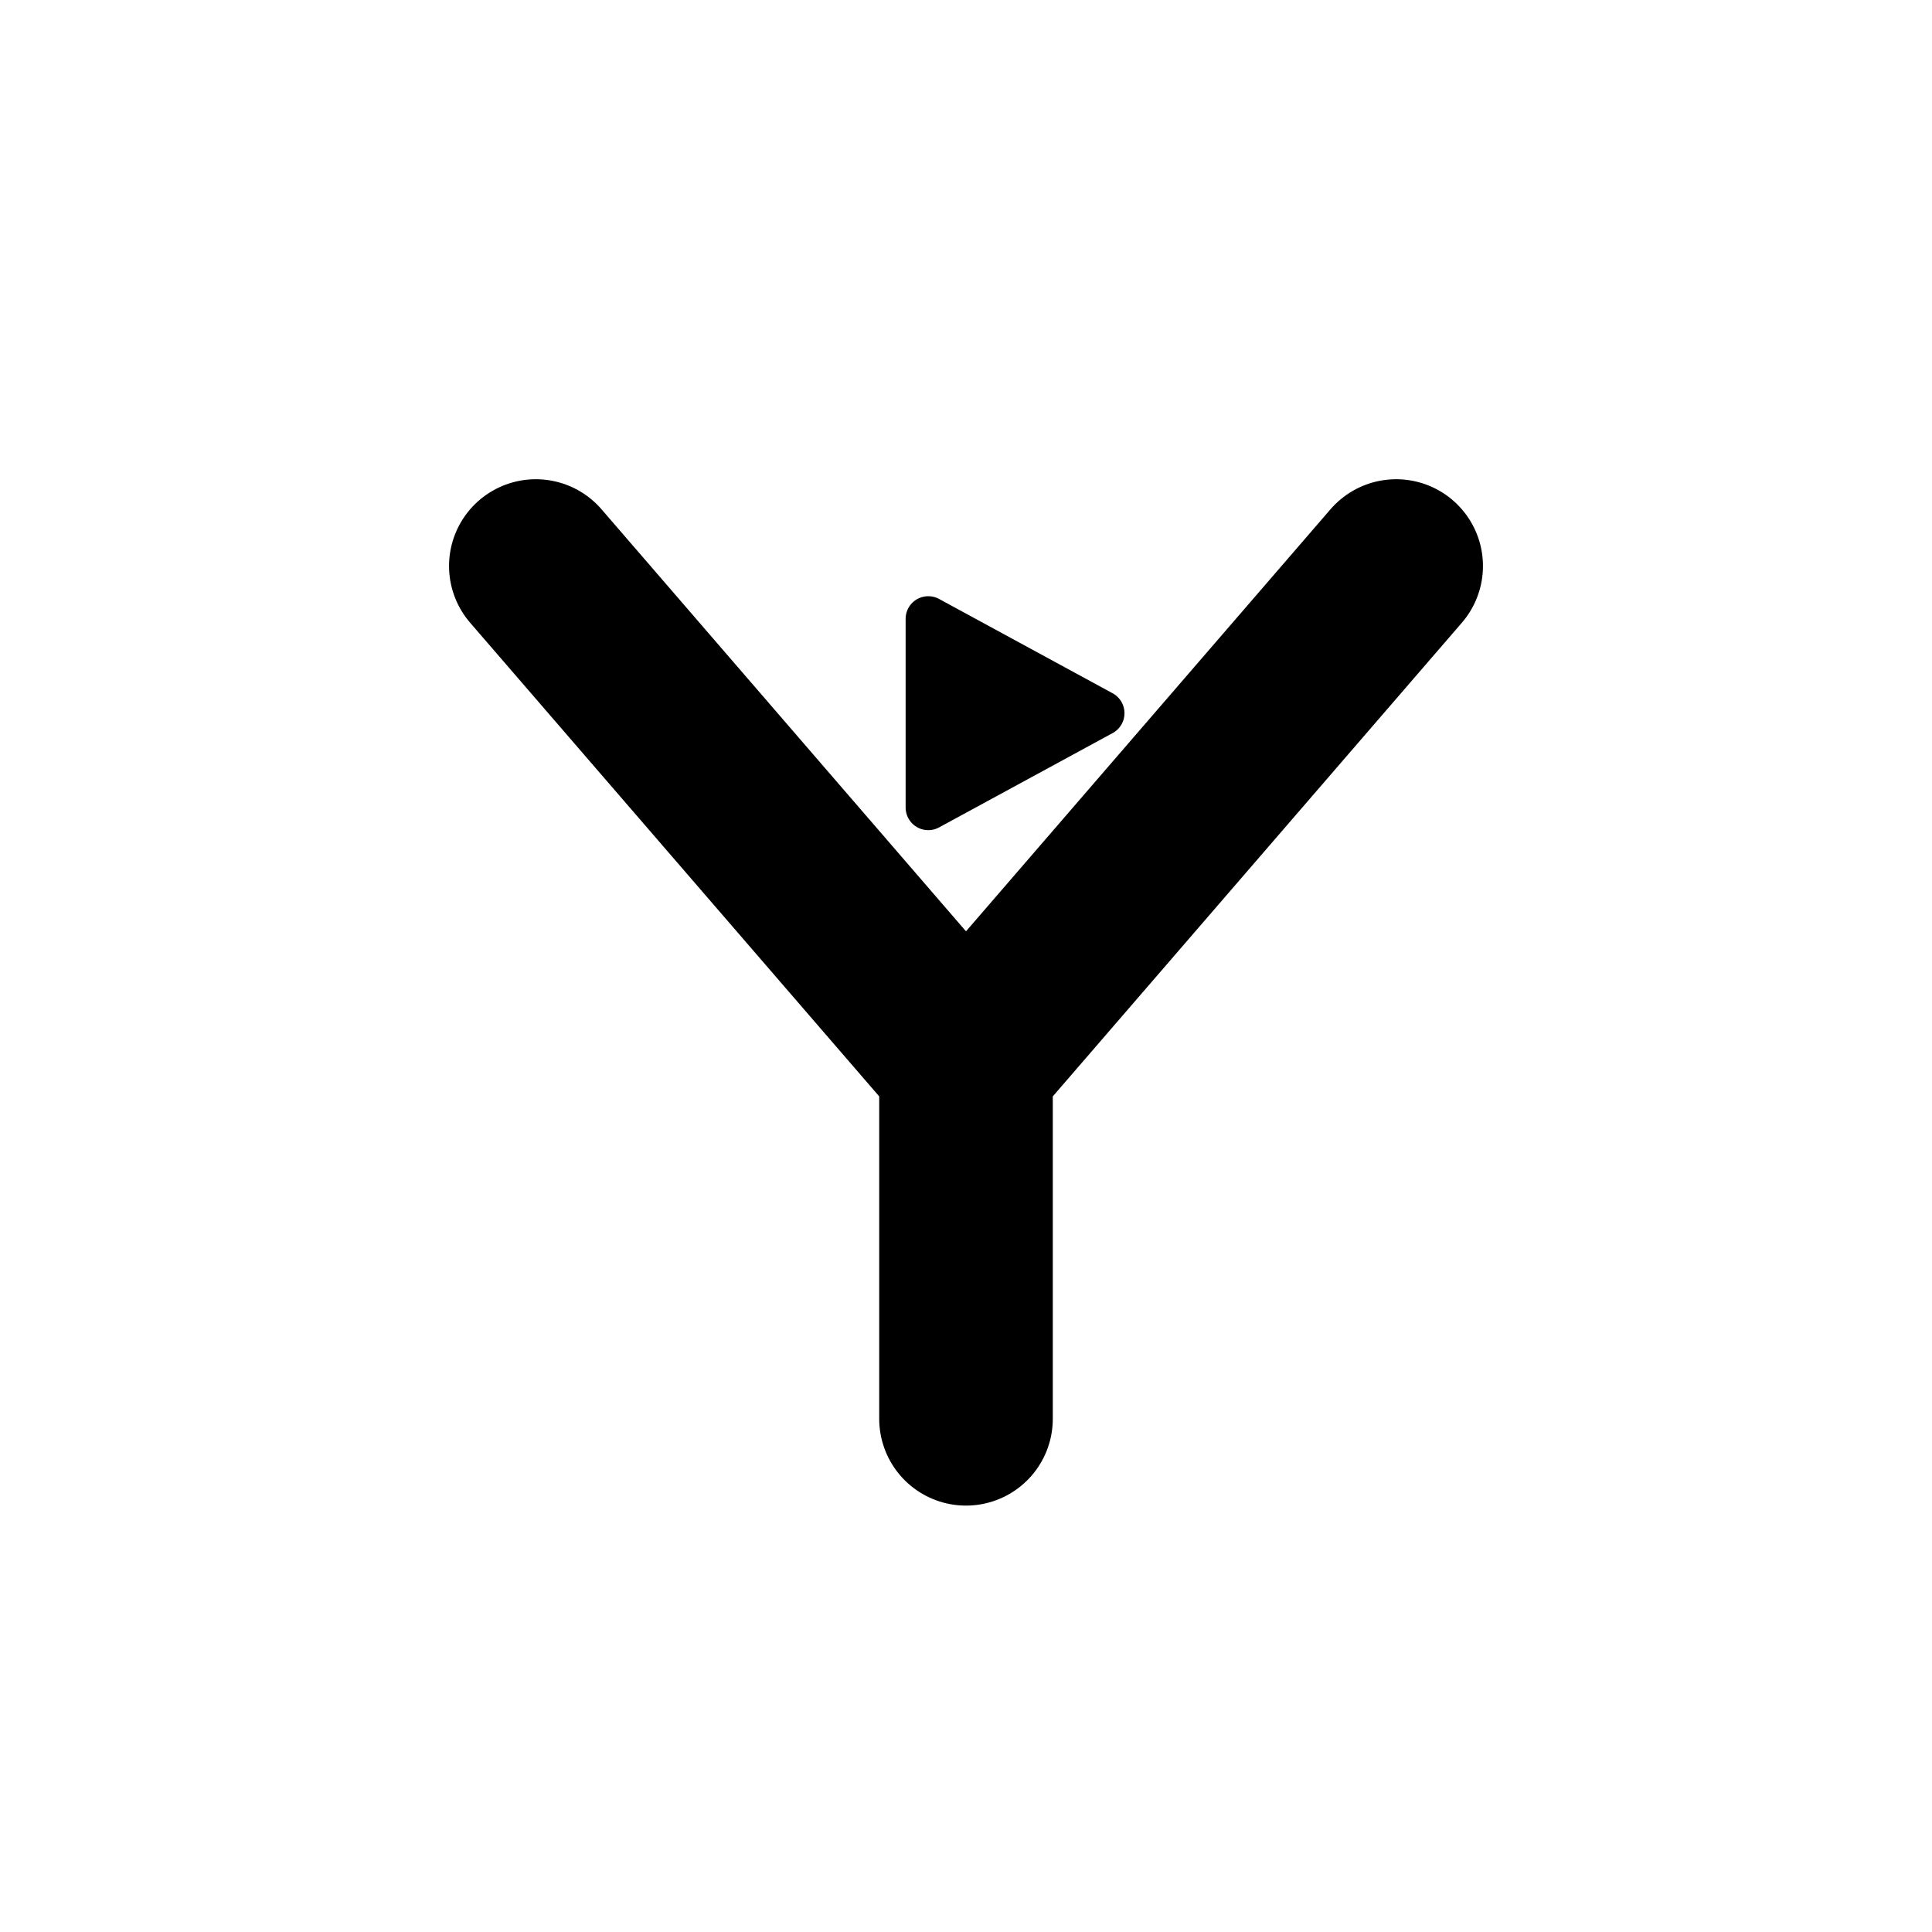
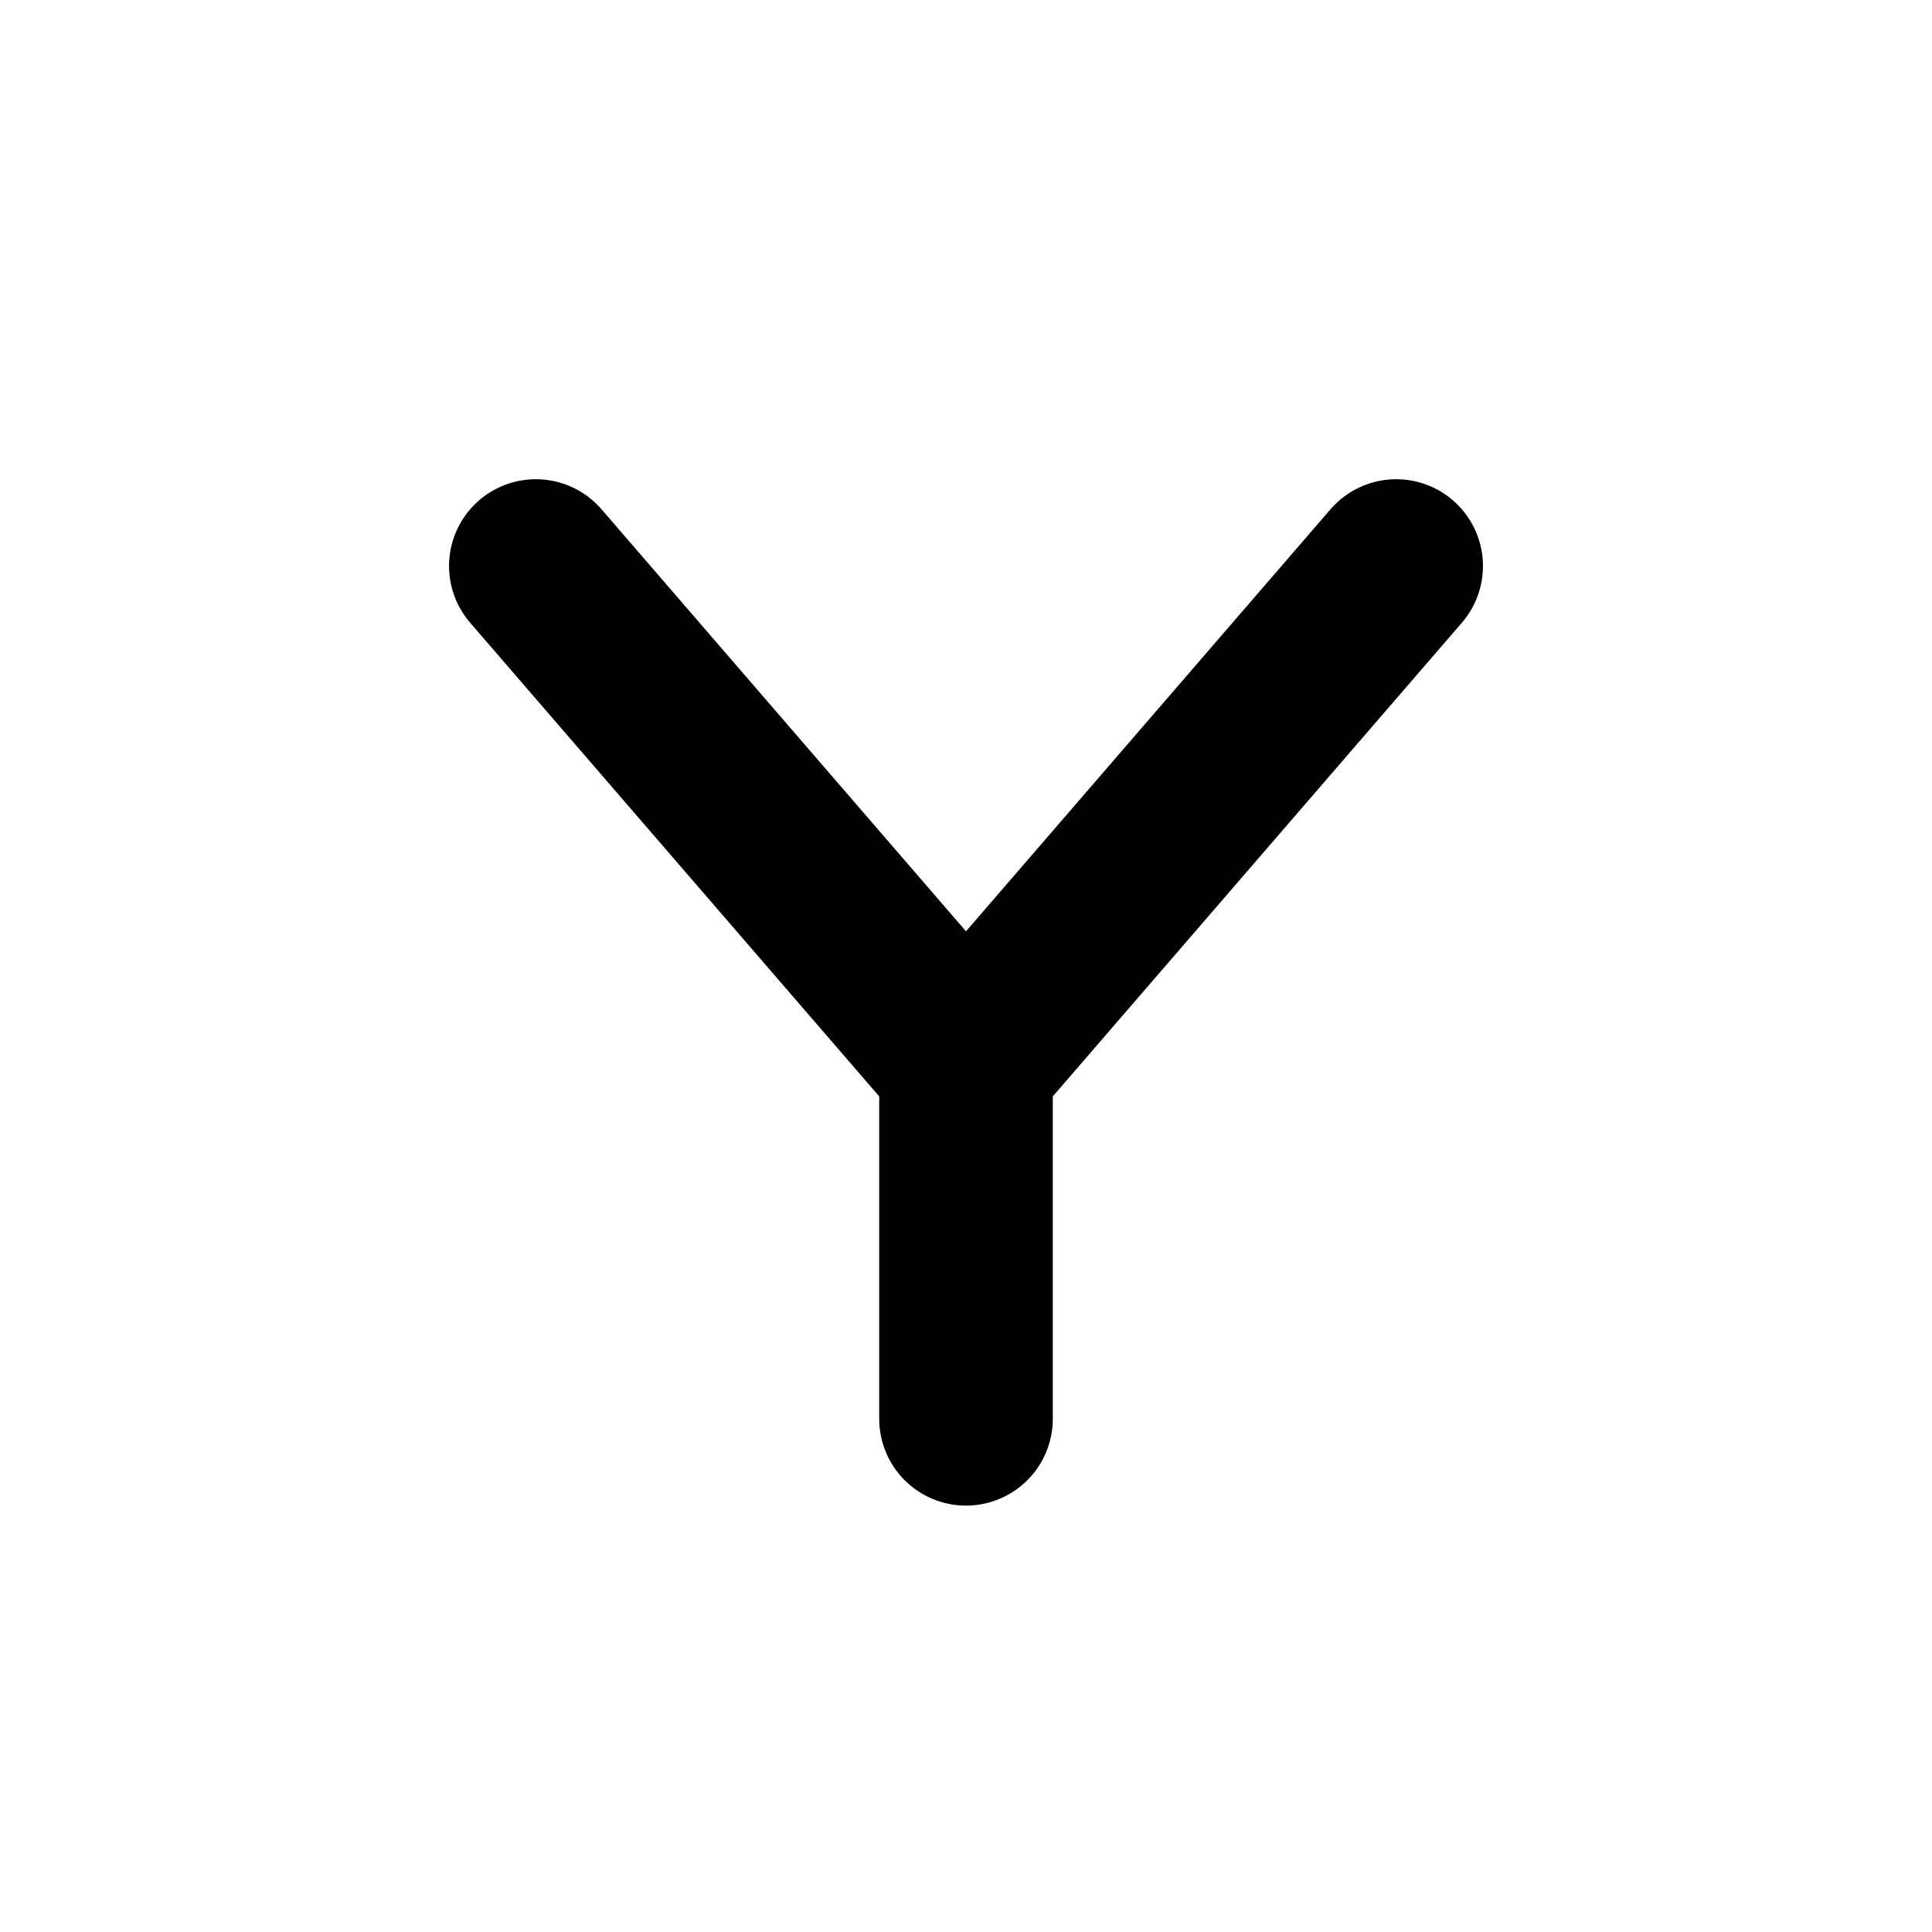
<svg xmlns="http://www.w3.org/2000/svg" width="512" height="512" viewBox="0 0 512 512" role="img" aria-labelledby="t">
  <g fill="none" stroke="currentColor" stroke-width="46" stroke-linecap="round" stroke-linejoin="round">
    <path d="M142,150L256,282L370,150M256,282L256,376" />
  </g>
-   <path d="M246,164L246,214L292,189Z" fill="currentColor" stroke="currentColor" stroke-width="12" stroke-linejoin="round" />
</svg>
